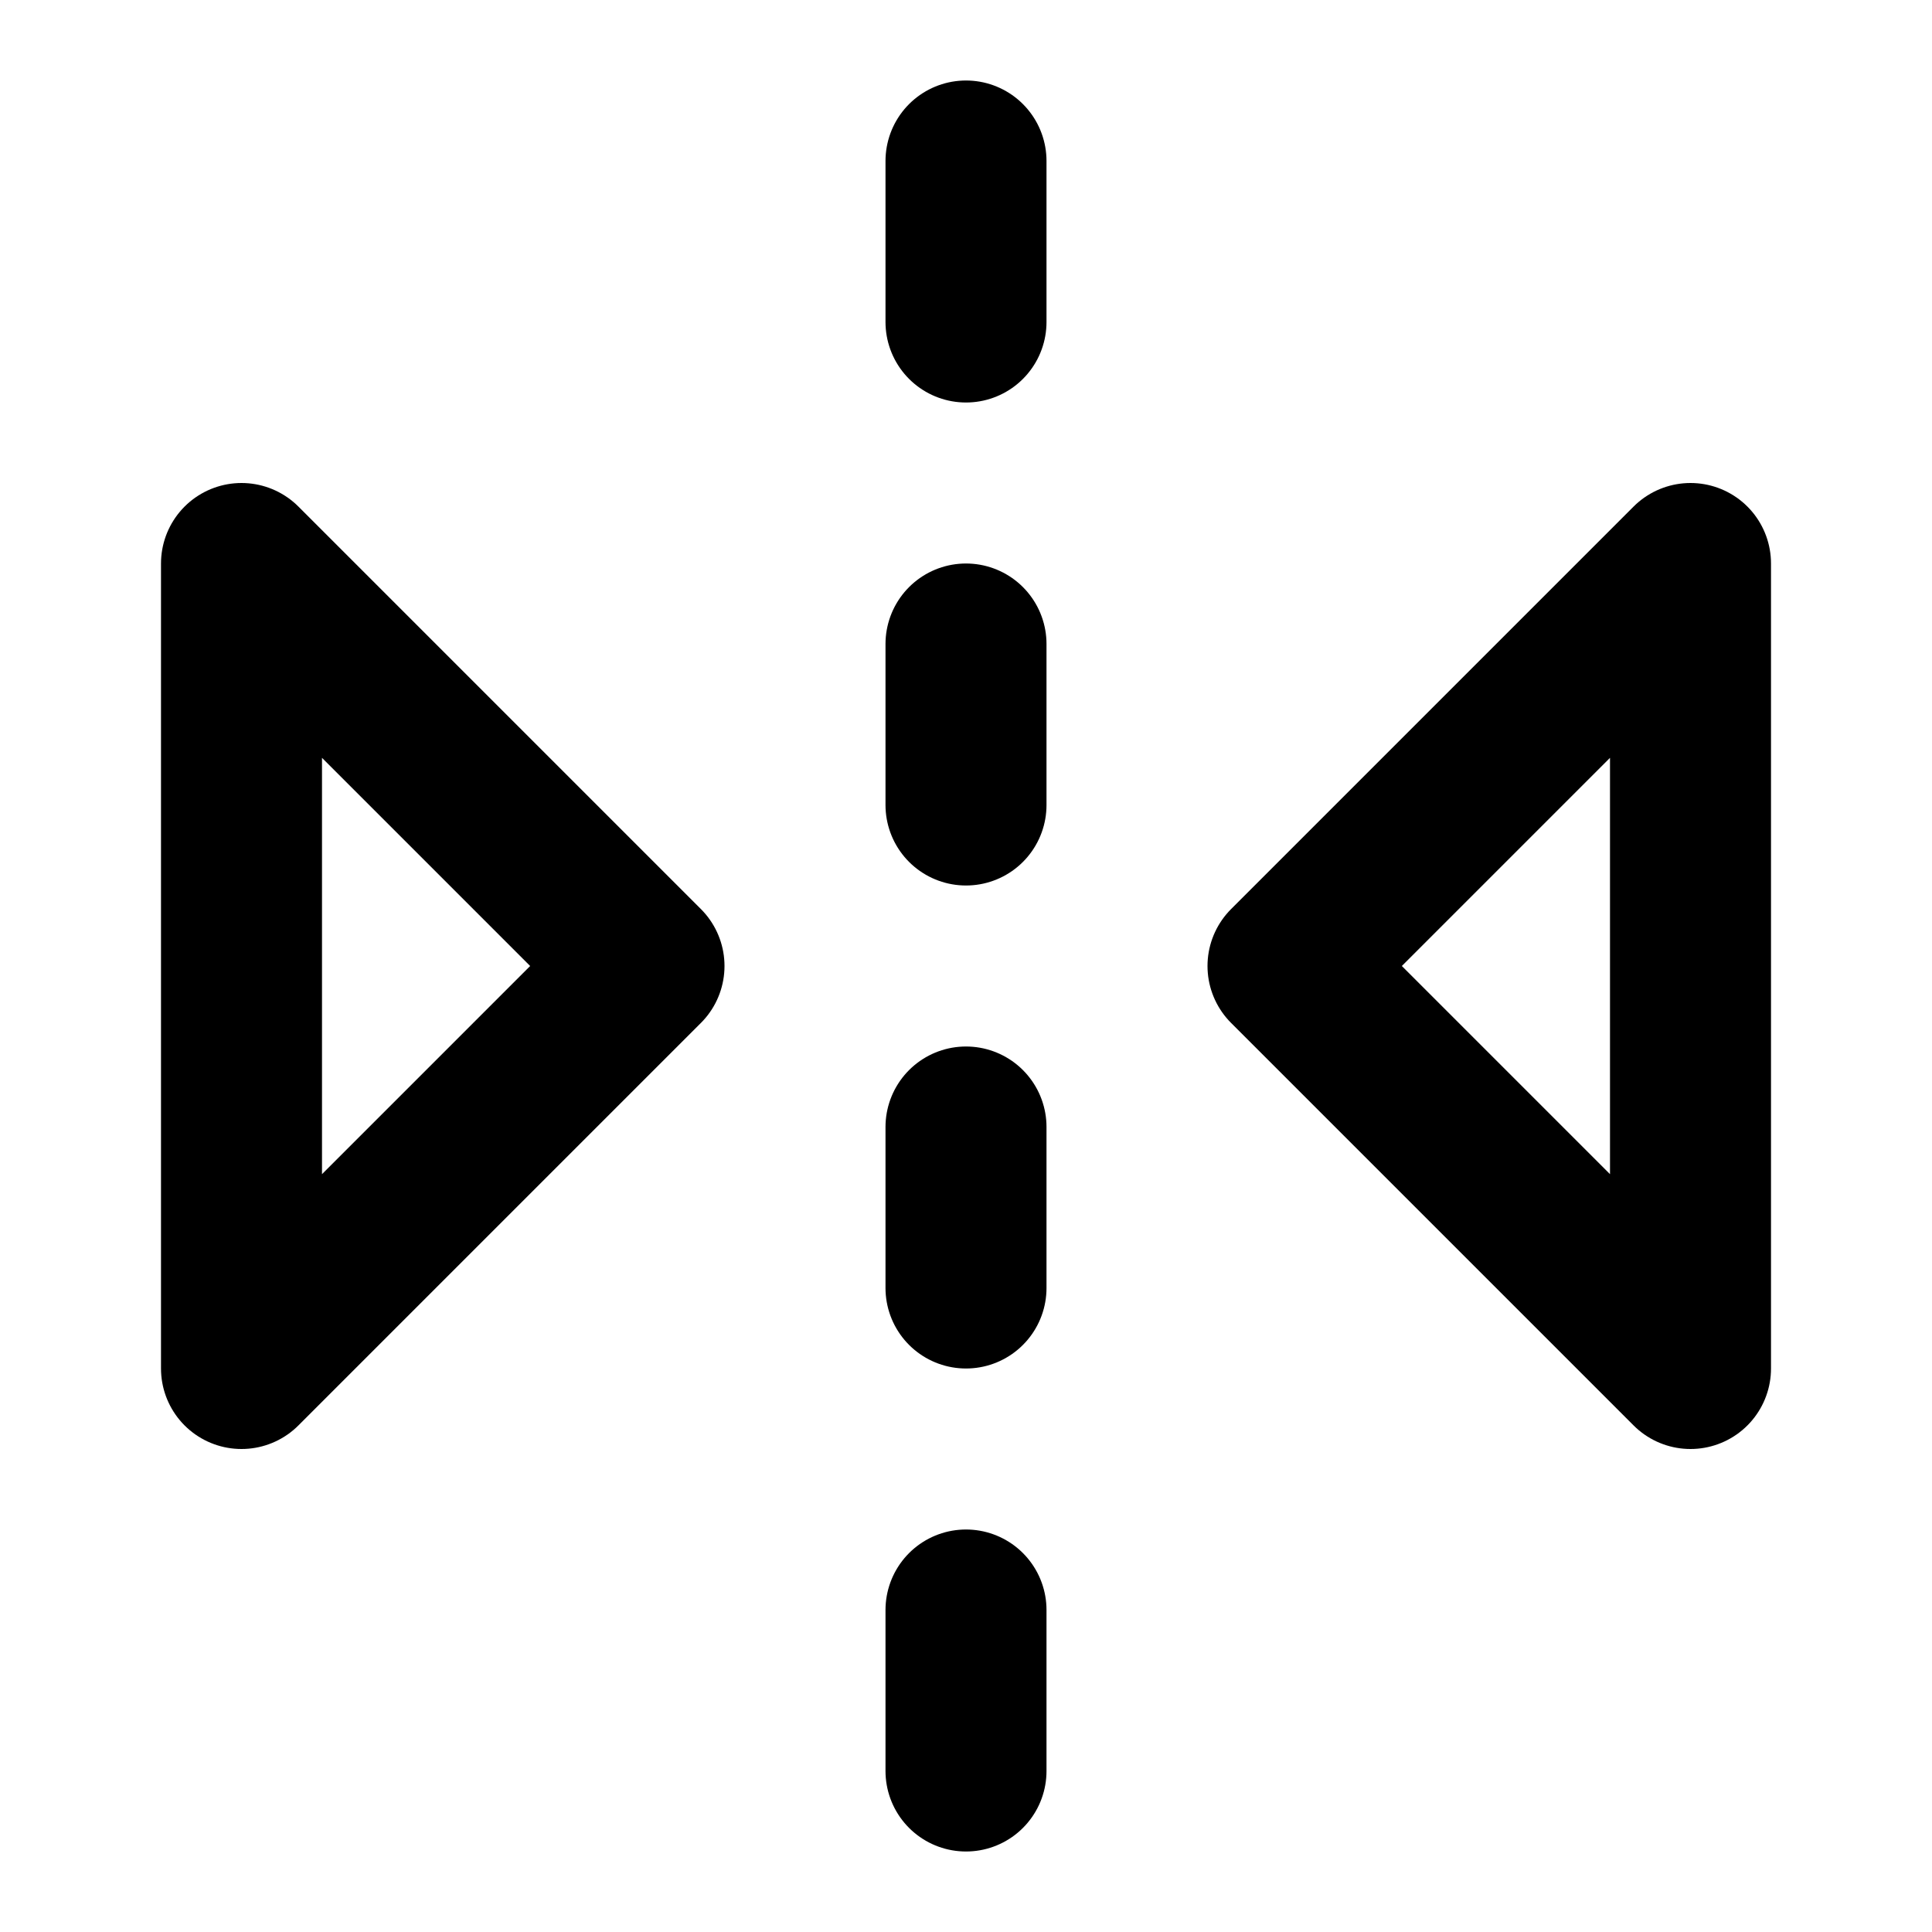
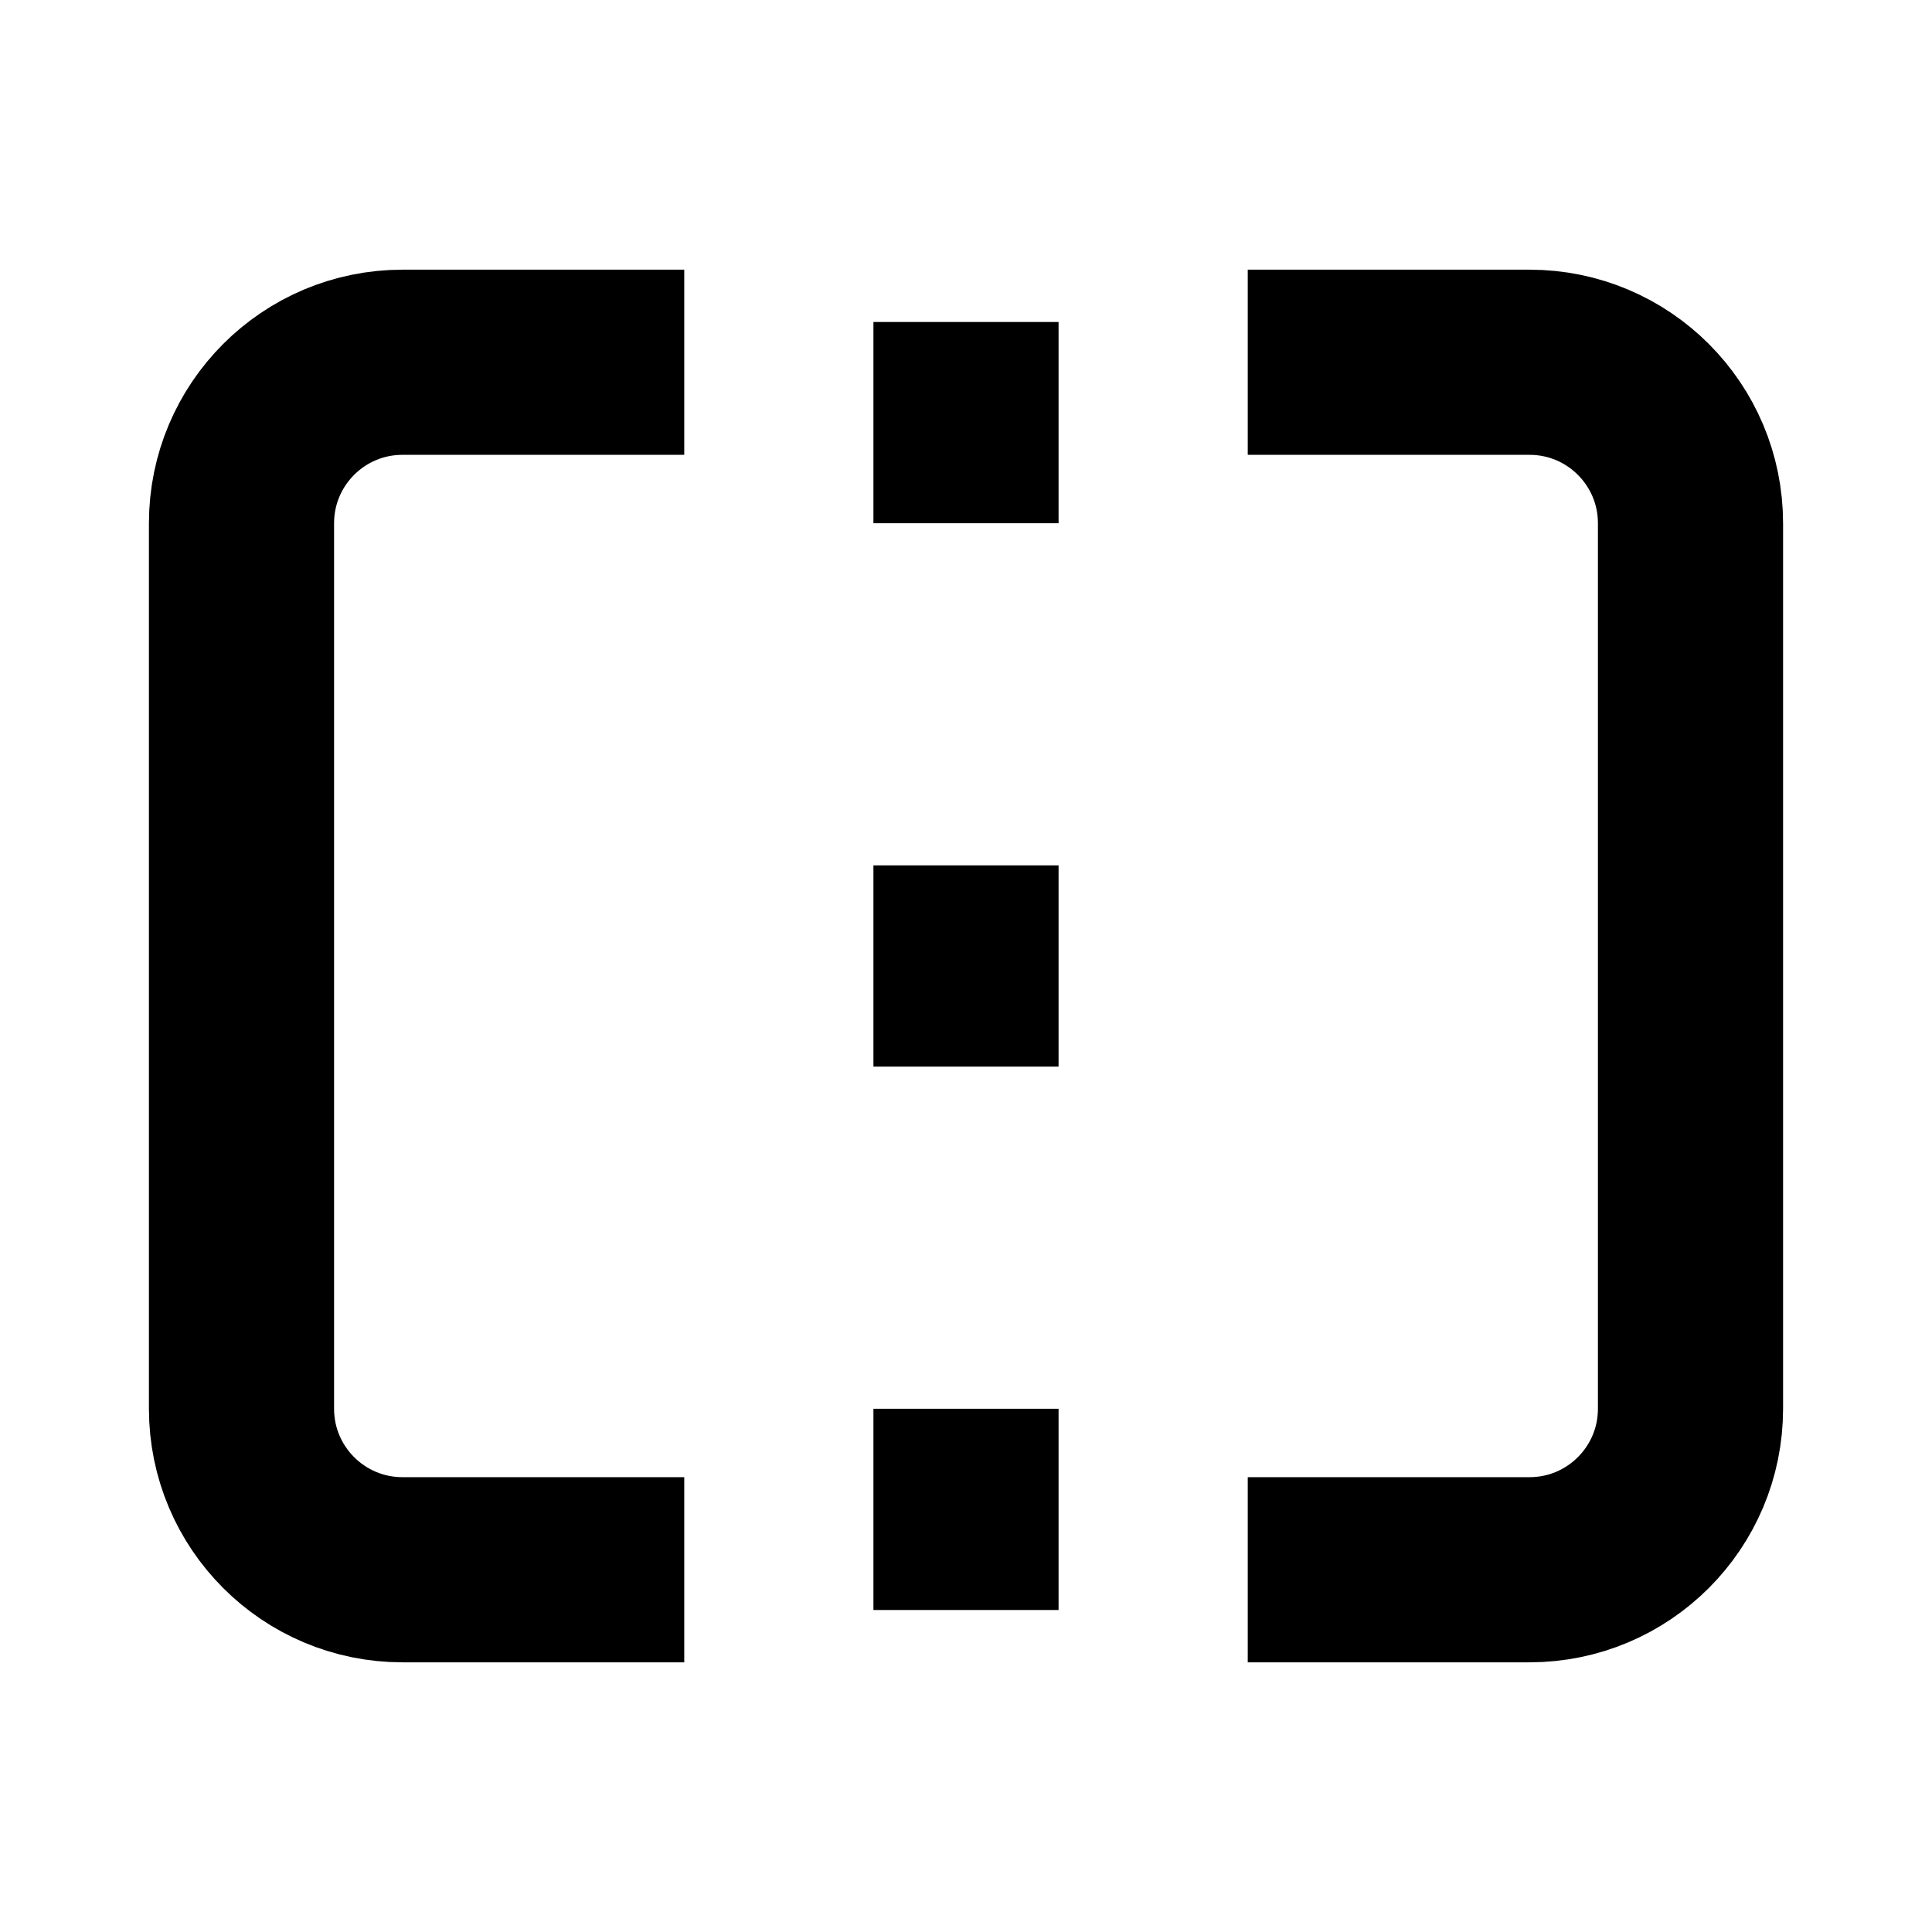
- <svg xmlns="http://www.w3.org/2000/svg" width="24" height="24" viewBox="0 0 24 24" fill="none" stroke="currentColor" stroke-width="2" stroke-linecap="round" stroke-linejoin="round">
-   <path d="m3 7 5 5-5 5V7" />
-   <path d="m21 7-5 5 5 5V7" />
-   <line x1="12" y1="2" x2="12" y2="4" />
-   <line x1="12" y1="8" x2="12" y2="10" />
-   <line x1="12" y1="14" x2="12" y2="16" />
-   <line x1="12" y1="20" x2="12" y2="22" />
+ <svg xmlns="http://www.w3.org/2000/svg" width="24" height="24" viewBox="0 0 24 24" fill="none" stroke="currentColor" stroke-width="2.3" stroke-linecap="butt" stroke-linejoin="round">
+   <path d="M 8.5 4.5 H 5 A 2 2 0 0 0 3 6.5 V 17.5 A 2 2 0 0 0 5 19.5 H 8.5" />
+   <path d="M 15.5 4.5 H 19 A 2 2 0 0 1 21 6.5 V 17.5 A 2 2 0 0 1 19 19.5 H 15.5" />
+   <path d="M 12 4 V 6.5 M 12 10.75 V 13.25 M 12 17.5 V 20" />
</svg>
